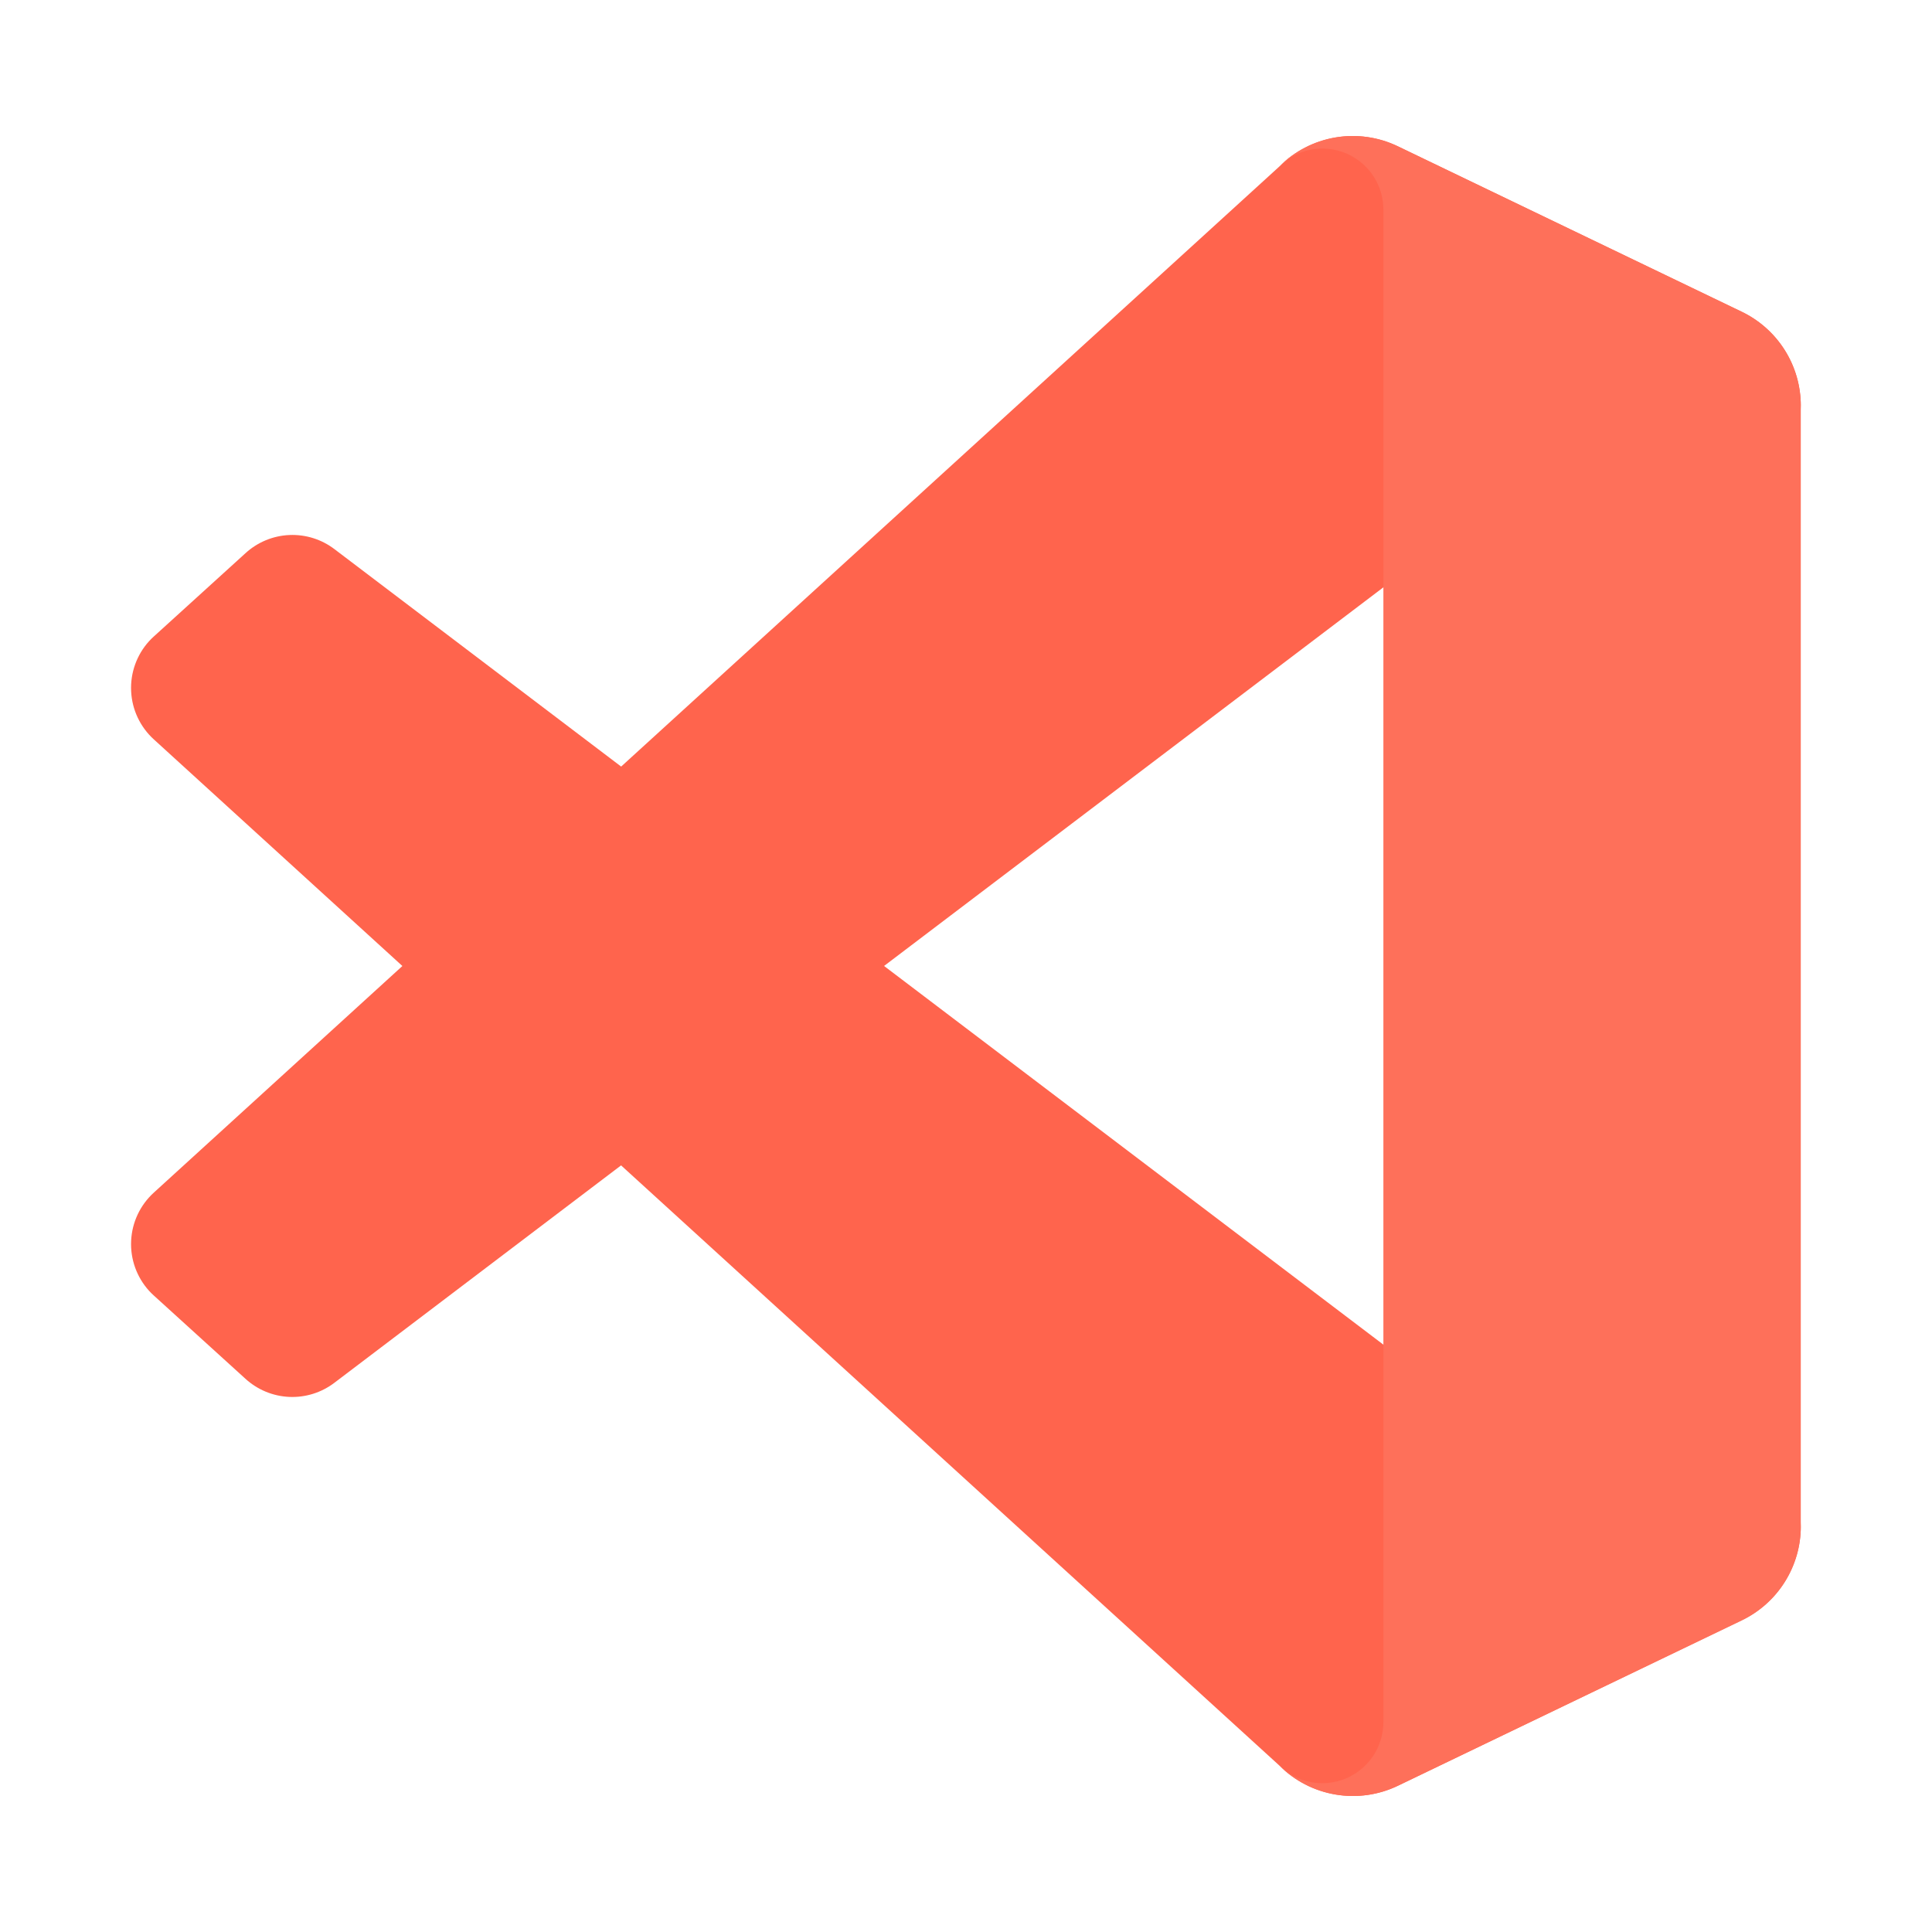
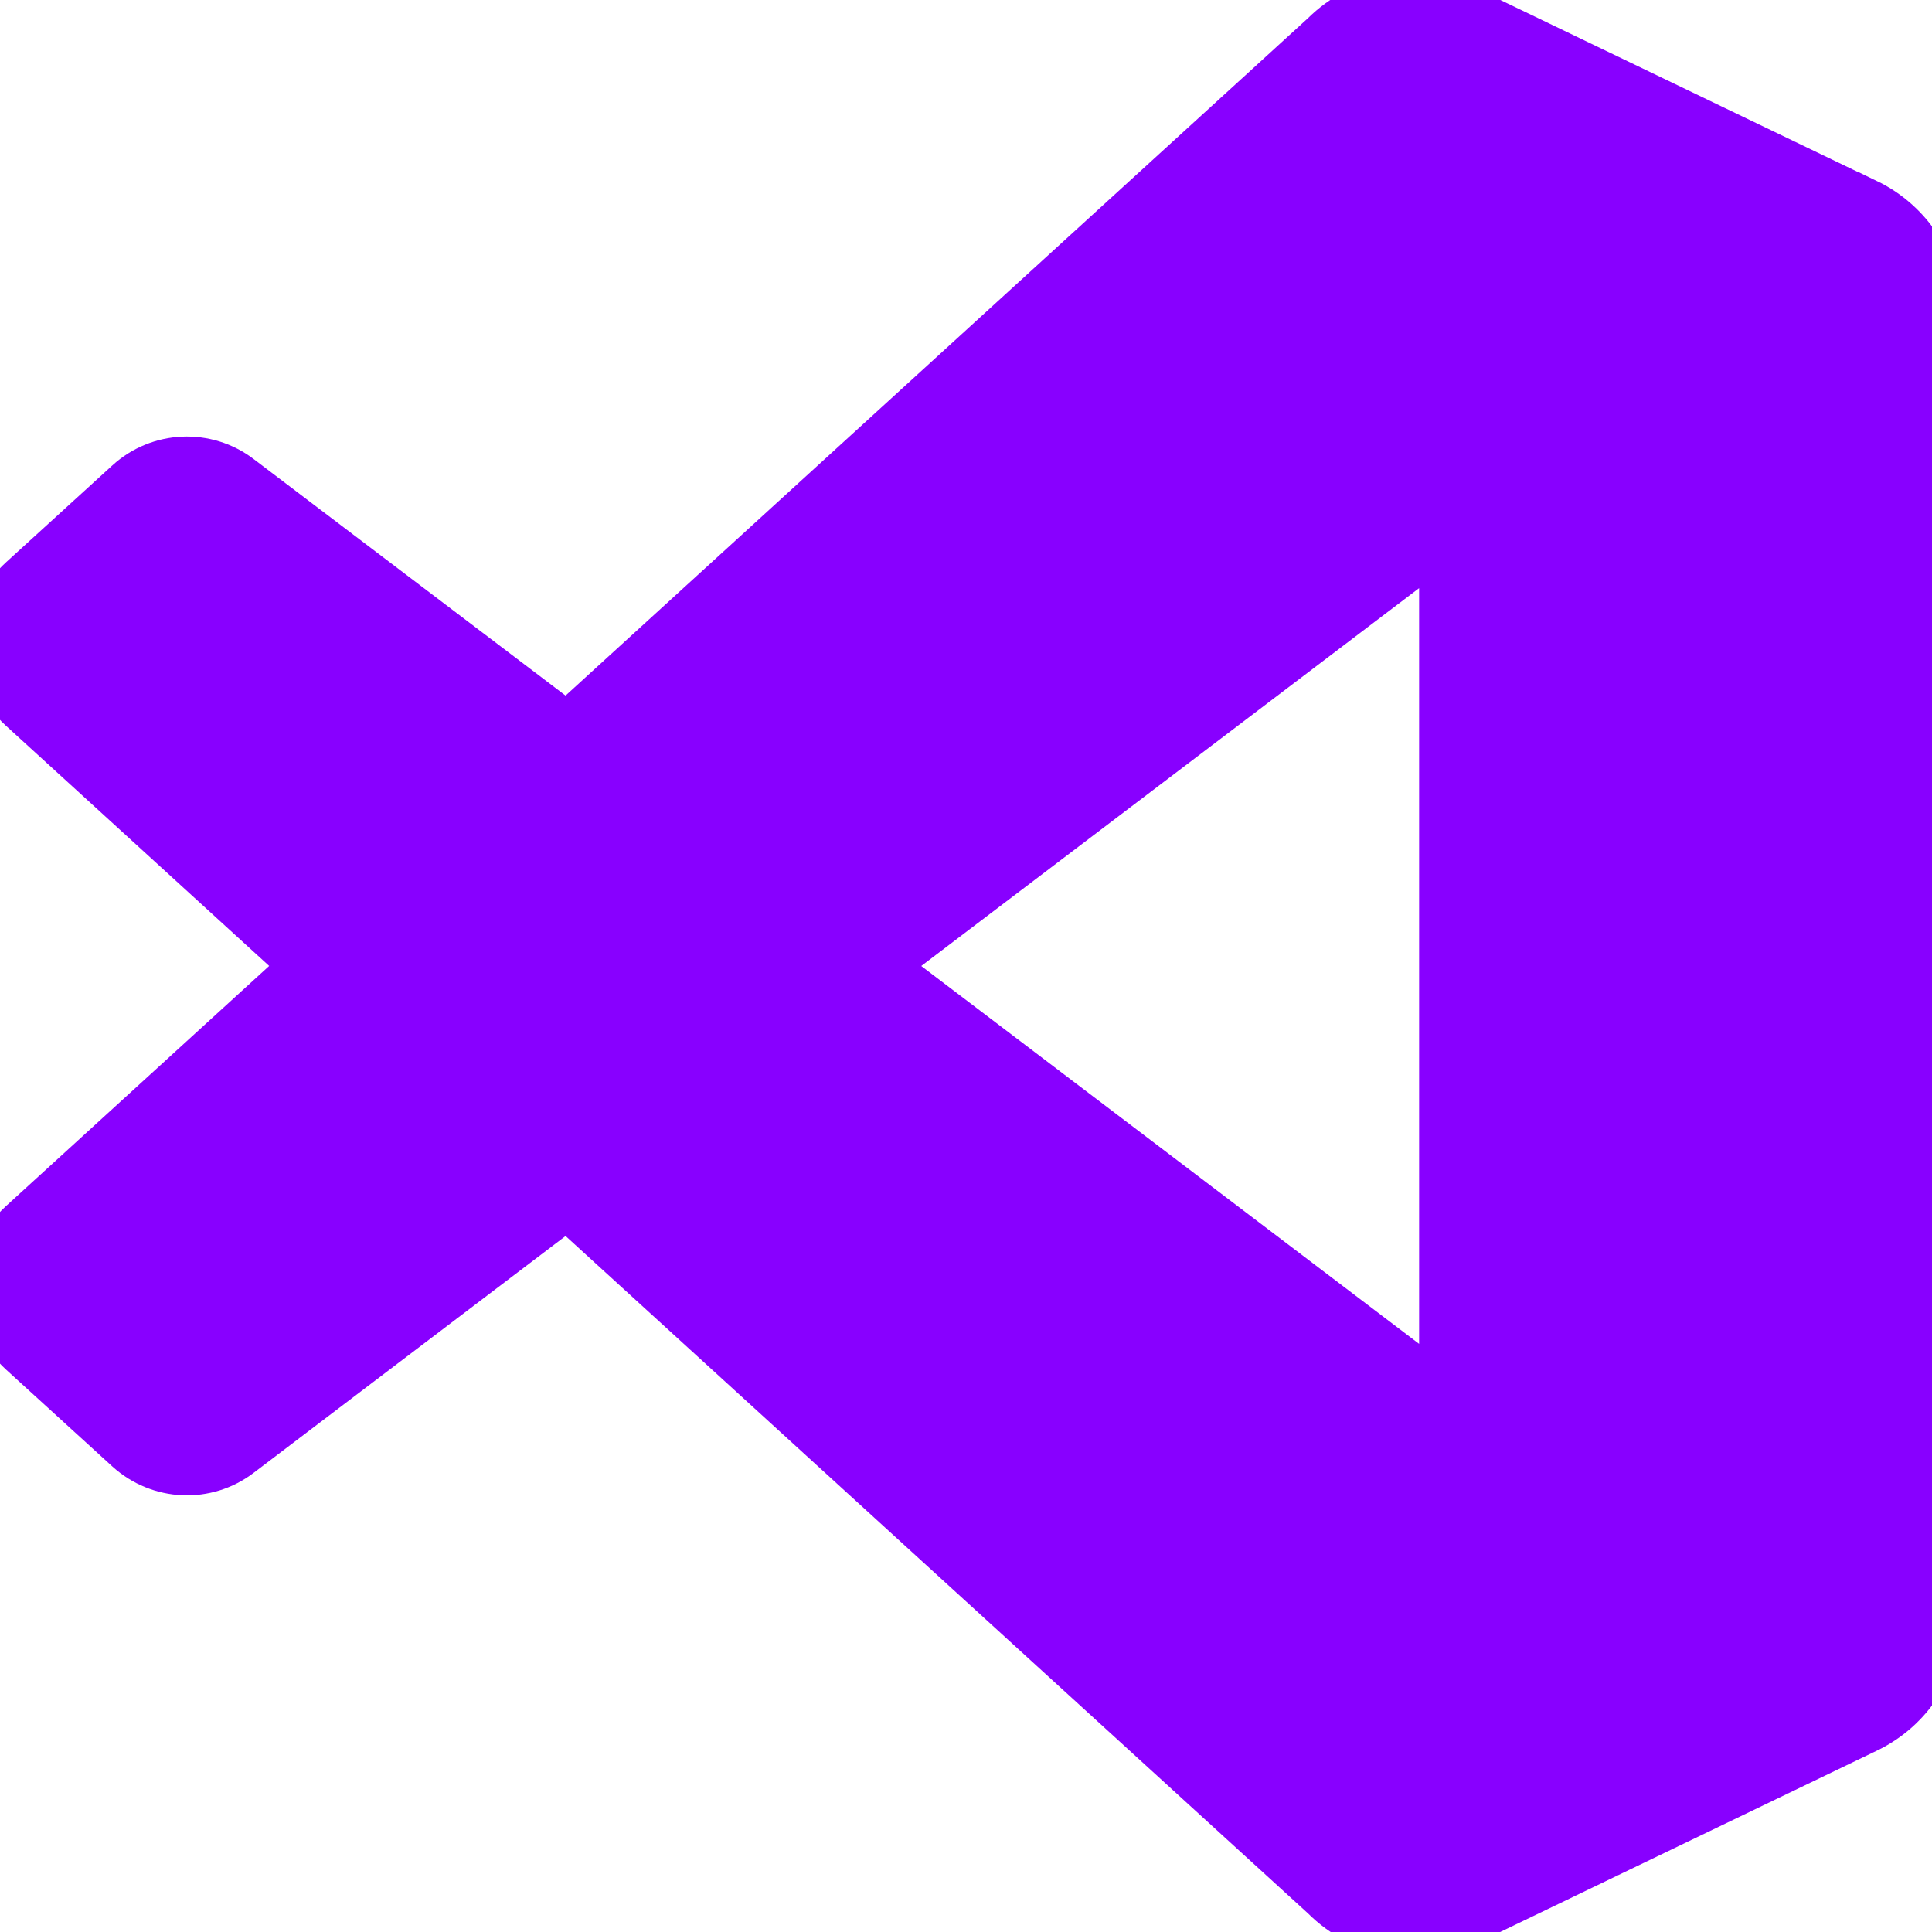
- <svg xmlns="http://www.w3.org/2000/svg" width="81" height="81" viewBox="0 0 81 81" fill="none">
-   <path d="M73.025 13.075L58.61 6.135C57.796 5.743 56.88 5.613 55.989 5.764C55.098 5.916 54.276 6.341 53.638 6.98L6.45 50C5.878 50.52 5.535 51.245 5.498 52.017C5.46 52.79 5.731 53.545 6.25 54.118C6.313 54.185 6.375 54.25 6.443 54.31L10.295 57.81C10.799 58.268 11.447 58.536 12.127 58.566C12.807 58.596 13.476 58.387 14.018 57.975L70.855 14.875C71.285 14.549 71.796 14.35 72.333 14.299C72.869 14.248 73.409 14.348 73.892 14.588C74.375 14.828 74.781 15.197 75.065 15.655C75.35 16.113 75.5 16.641 75.5 17.18V17.013C75.5 16.19 75.268 15.384 74.83 14.687C74.392 13.991 73.767 13.432 73.025 13.075Z" fill="#FF644D" />
-   <path d="M73.025 67.925L58.61 74.867C57.796 75.259 56.88 75.388 55.99 75.236C55.099 75.085 54.277 74.661 53.638 74.022L6.45 31C5.878 30.48 5.535 29.755 5.498 28.983C5.46 28.21 5.731 27.455 6.25 26.882C6.313 26.815 6.375 26.75 6.443 26.69L10.295 23.19C10.799 22.73 11.449 22.461 12.13 22.431C12.812 22.401 13.483 22.611 14.025 23.025L70.855 66.125C71.285 66.451 71.796 66.65 72.333 66.701C72.869 66.752 73.409 66.651 73.892 66.412C74.375 66.172 74.781 65.803 75.065 65.345C75.35 64.887 75.5 64.359 75.5 63.82V64C75.498 64.82 75.264 65.624 74.826 66.318C74.389 67.012 73.765 67.569 73.025 67.925Z" fill="#FF644D" />
-   <path d="M58.609 74.868C57.795 75.259 56.879 75.388 55.989 75.236C55.098 75.085 54.276 74.661 53.637 74.022C53.996 74.377 54.452 74.617 54.947 74.714C55.442 74.81 55.954 74.759 56.42 74.565C56.886 74.371 57.284 74.045 57.565 73.626C57.846 73.207 57.997 72.714 57.999 72.21V8.79C58 8.283 57.85 7.788 57.568 7.366C57.287 6.945 56.887 6.616 56.419 6.423C55.95 6.229 55.435 6.178 54.938 6.277C54.441 6.377 53.985 6.621 53.627 6.98C54.266 6.341 55.087 5.916 55.978 5.764C56.869 5.612 57.785 5.741 58.599 6.132L73.012 13.062C73.756 13.418 74.384 13.976 74.824 14.672C75.264 15.369 75.498 16.176 75.499 17V64C75.5 64.823 75.267 65.63 74.829 66.327C74.391 67.024 73.764 67.583 73.022 67.94L58.609 74.868Z" fill="#FE705A" />
+ <svg xmlns="http://www.w3.org/2000/svg" fill="#8800ff" viewBox="0 0 32 32" stroke="#8800ff">
+   <g id="SVGRepo_bgCarrier" stroke-width="0" />
+   <g id="SVGRepo_tracerCarrier" stroke-linecap="round" stroke-linejoin="round" />
+   <g id="SVGRepo_iconCarrier">
+     <path d="M30.865 3.448l-6.583-3.167c-0.766-0.37-1.677-0.214-2.276 0.385l-12.609 11.505-5.495-4.167c-0.51-0.391-1.229-0.359-1.703 0.073l-1.76 1.604c-0.583 0.526-0.583 1.443-0.005 1.969l4.766 4.349-4.766 4.349c-0.578 0.526-0.578 1.443 0.005 1.969l1.76 1.604c0.479 0.432 1.193 0.464 1.703 0.073l5.495-4.172 12.615 11.51c0.594 0.599 1.505 0.755 2.271 0.385l6.589-3.172c0.693-0.333 1.13-1.031 1.13-1.802v-21.495c0-0.766-0.443-1.469-1.135-1.802zM24.005 23.266l-9.573-7.266 9.573-7.266z" />
+   </g>
</svg>
